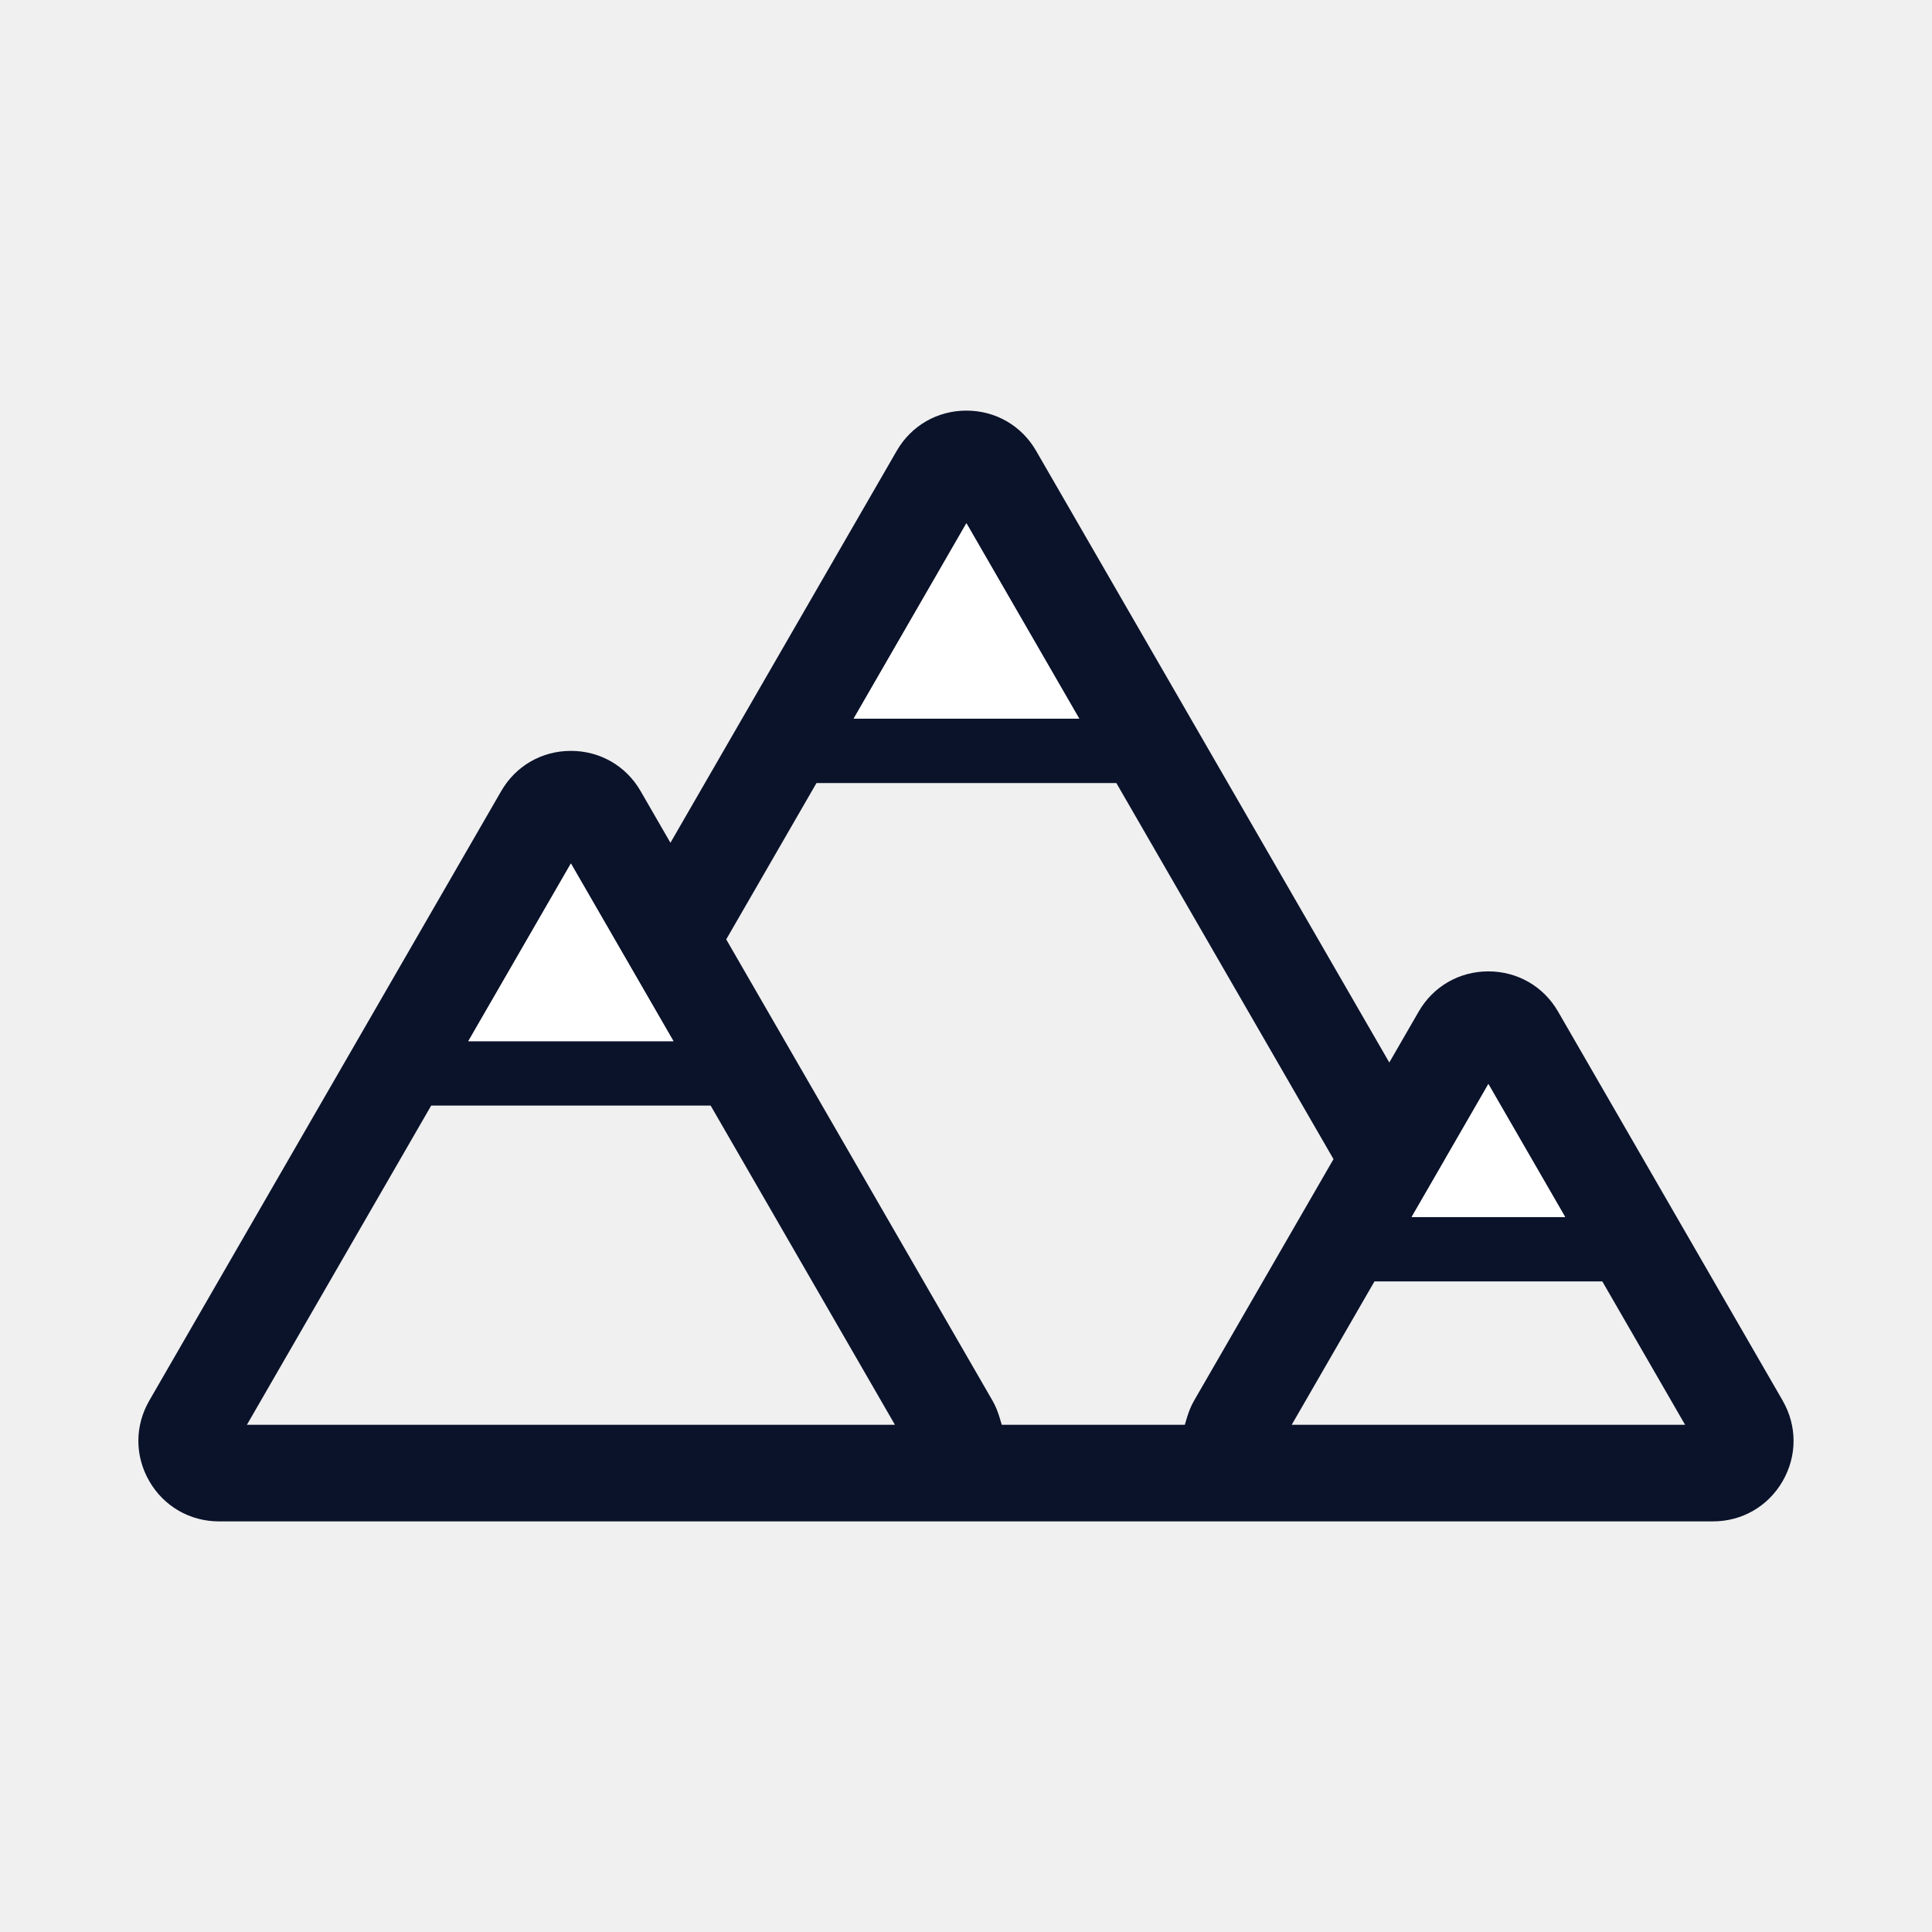
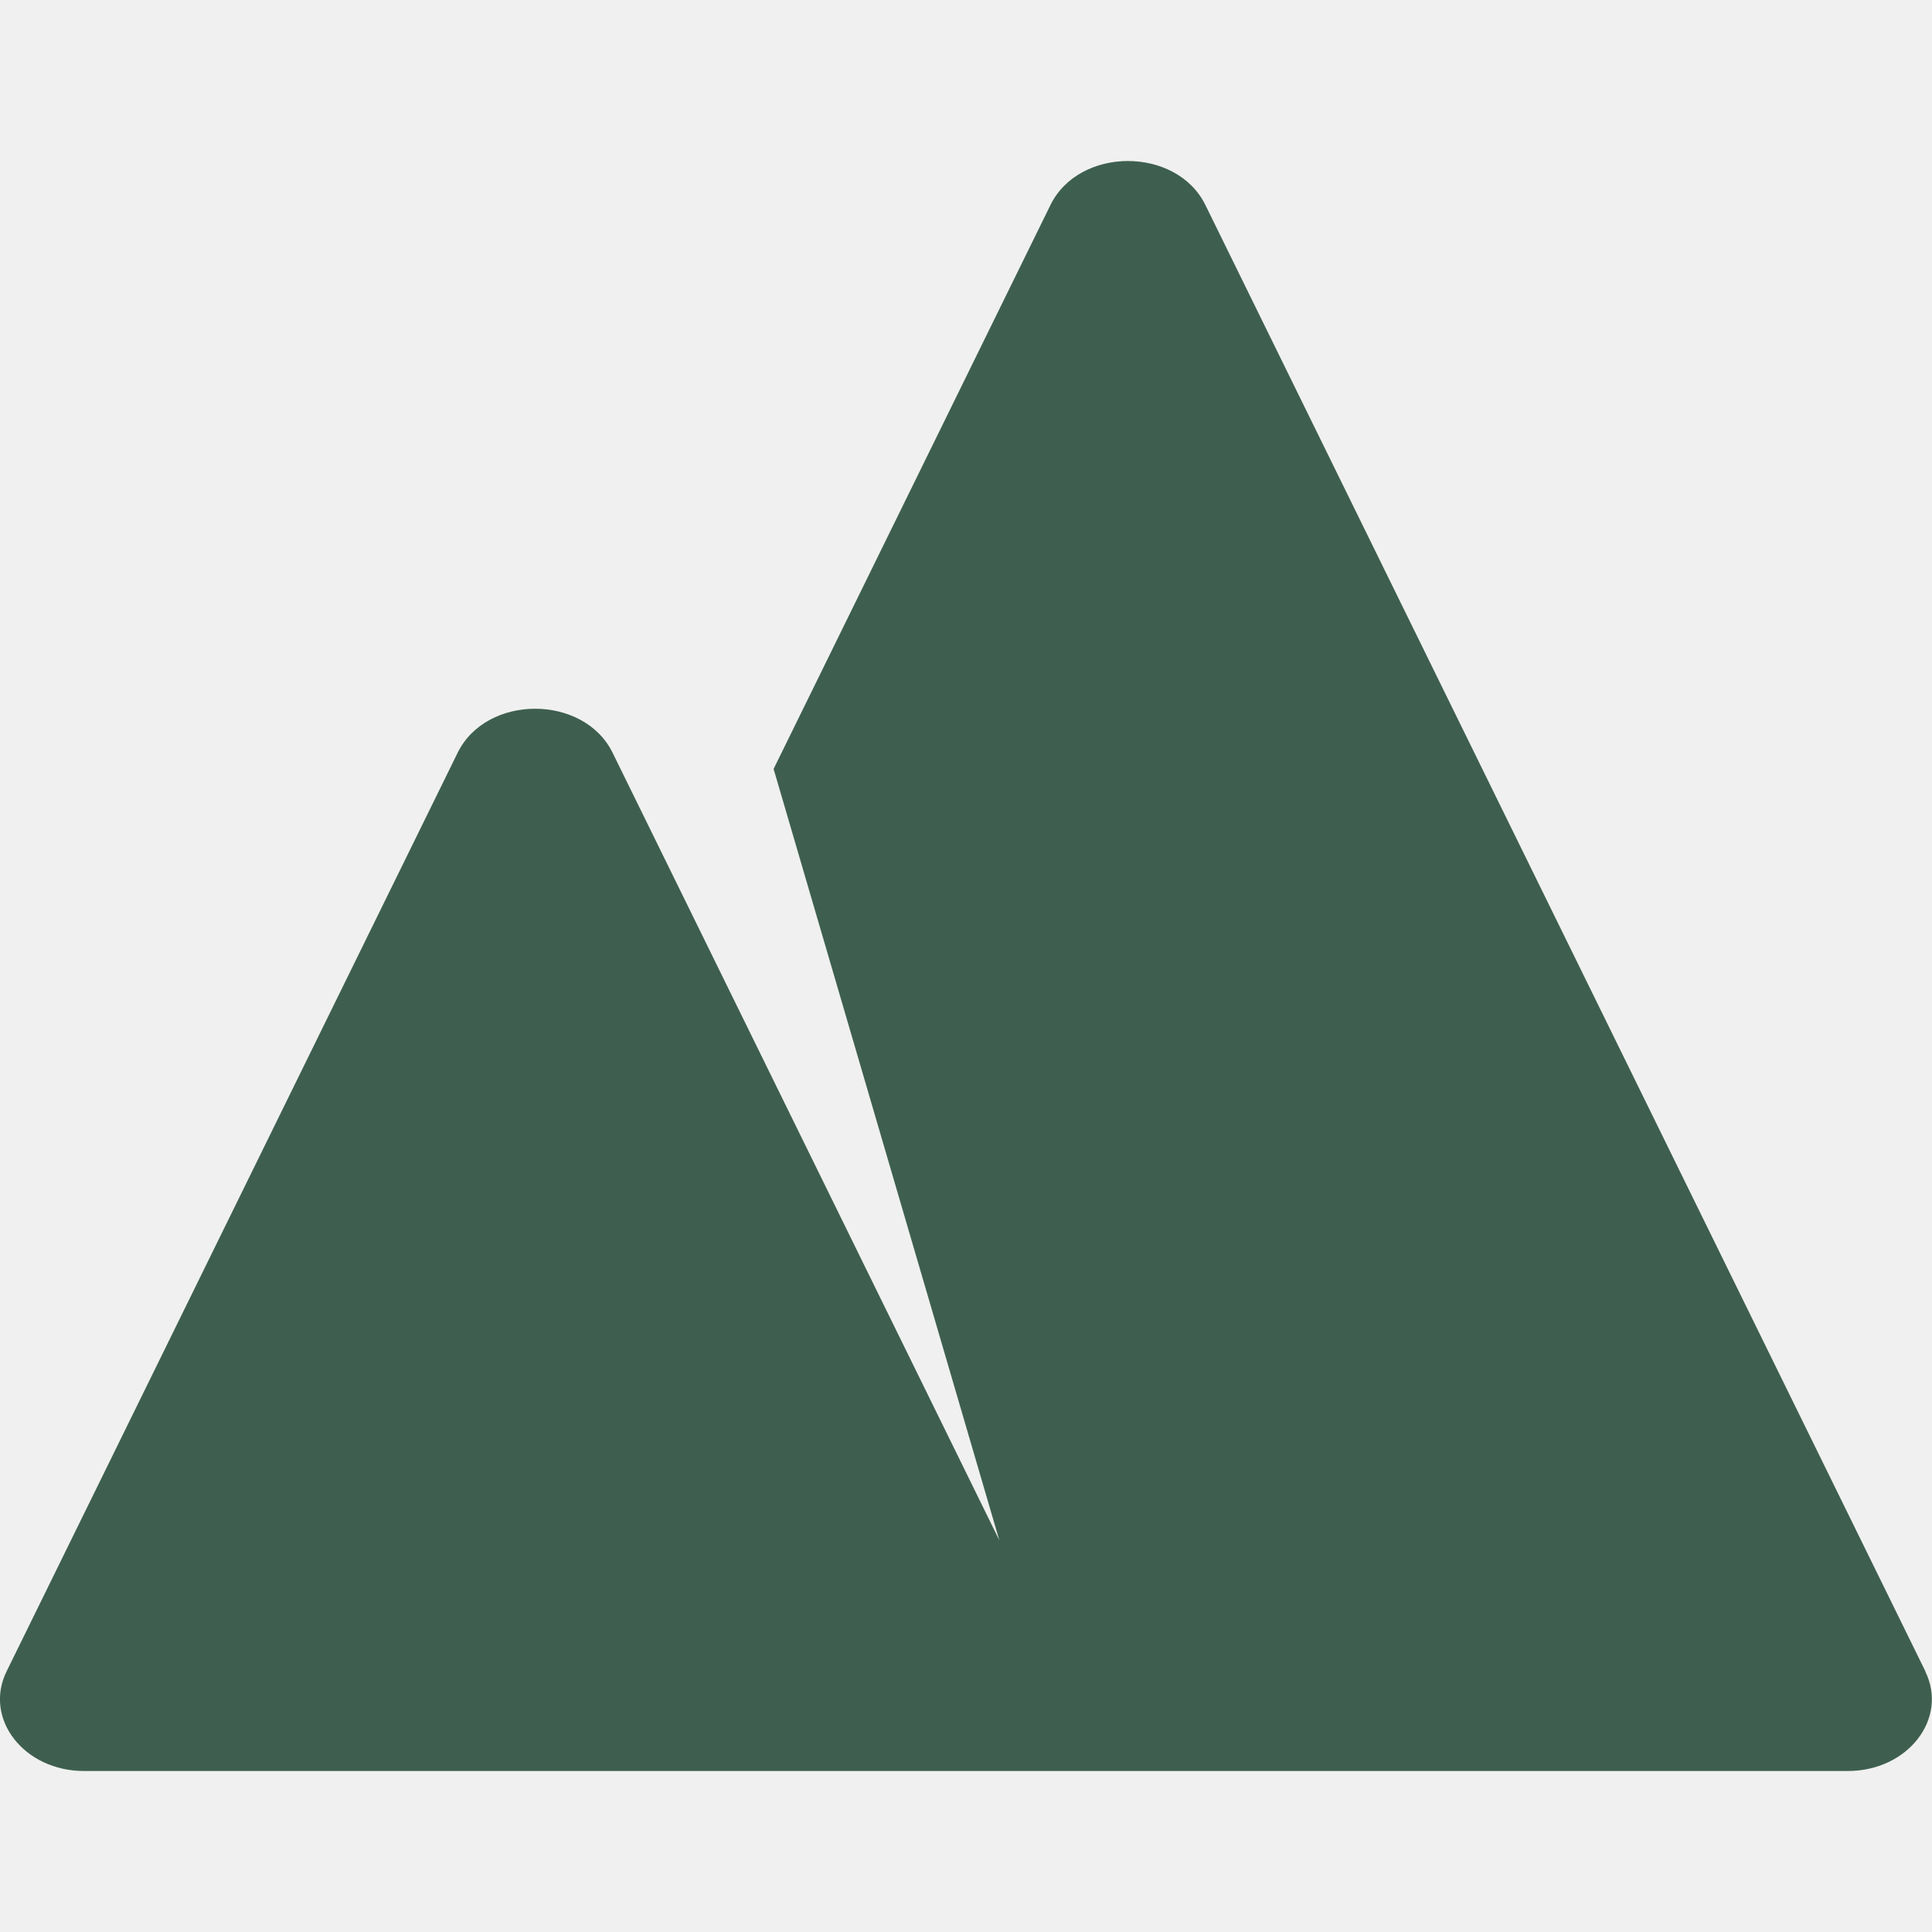
- <svg xmlns="http://www.w3.org/2000/svg" id="a" viewBox="0 0 60 60">
-   <path d="m55.363,43.498l-6.975-12.081c-.451-.783-1.261-1.25-2.165-1.25s-1.714.467-2.165,1.25l-.912,1.58-10.968-18.995c-.451-.783-1.261-1.25-2.165-1.25s-1.714.467-2.165,1.25l-7.027,12.171-.926-1.604c-.451-.783-1.261-1.25-2.165-1.25s-1.714.467-2.165,1.25l-10.929,18.929c-.452.783-.452,1.717,0,2.5s1.262,1.25,2.165,1.25h46.396c.904,0,1.714-.467,2.165-1.25.452-.783.452-1.717,0-2.5Zm-9.14-9.831l2.383,4.128h-4.766l1.038-1.797-0-.001,1.345-2.33Zm-16.21-17.416l3.503,6.067h-7.005l3.502-6.067Zm-7.459,12.922l2.802-4.854h9.314l6.743,11.679-4.33,7.5c-.101.175-.171.359-.227.546-.011.039-.024.076-.034.115-.007.03-.02.059-.026.089h-5.686c-.006-.03-.019-.059-.026-.089-.01-.039-.022-.077-.034-.115-.056-.187-.126-.371-.227-.546l-8.27-14.325Zm-4.824-2.355l1.359,2.355-0.0 0,1.825,3.162h-6.37l3.185-5.517Zm-10.062,17.43l5.723-9.913h8.679l5.723,9.913H7.668Zm32.447,0l2.058-3.565.513-.888h7.075l2.571,4.453h-12.217Z" fill="#0b132b" />
-   <polygon points="48.607 37.795 46.223 33.667 44.878 35.997 44.879 35.998 43.841 37.795 48.607 37.795" fill="#fff" />
-   <polygon points="26.511 22.319 33.516 22.319 30.013 16.251 26.511 22.319" fill="#fff" />
-   <polygon points="19.09 29.173 17.73 26.818 14.545 32.335 20.915 32.335 19.09 29.173 19.09 29.173" fill="#fff" />
+ <svg xmlns="http://www.w3.org/2000/svg" id="a" viewBox="0 0 24 24">
+   <path d="m23.918,20.762L14.974,2.547c-.358-.729-1.567-.729-1.925,0l-3.439,7.005,2.804,9.582-4.804-9.783c-.358-.729-1.567-.729-1.925,0L.082,20.762c-.289.588.216,1.238.962,1.238h21.91c.746,0,1.251-.65.962-1.238Z" fill="#3e5f4f" />
</svg>
